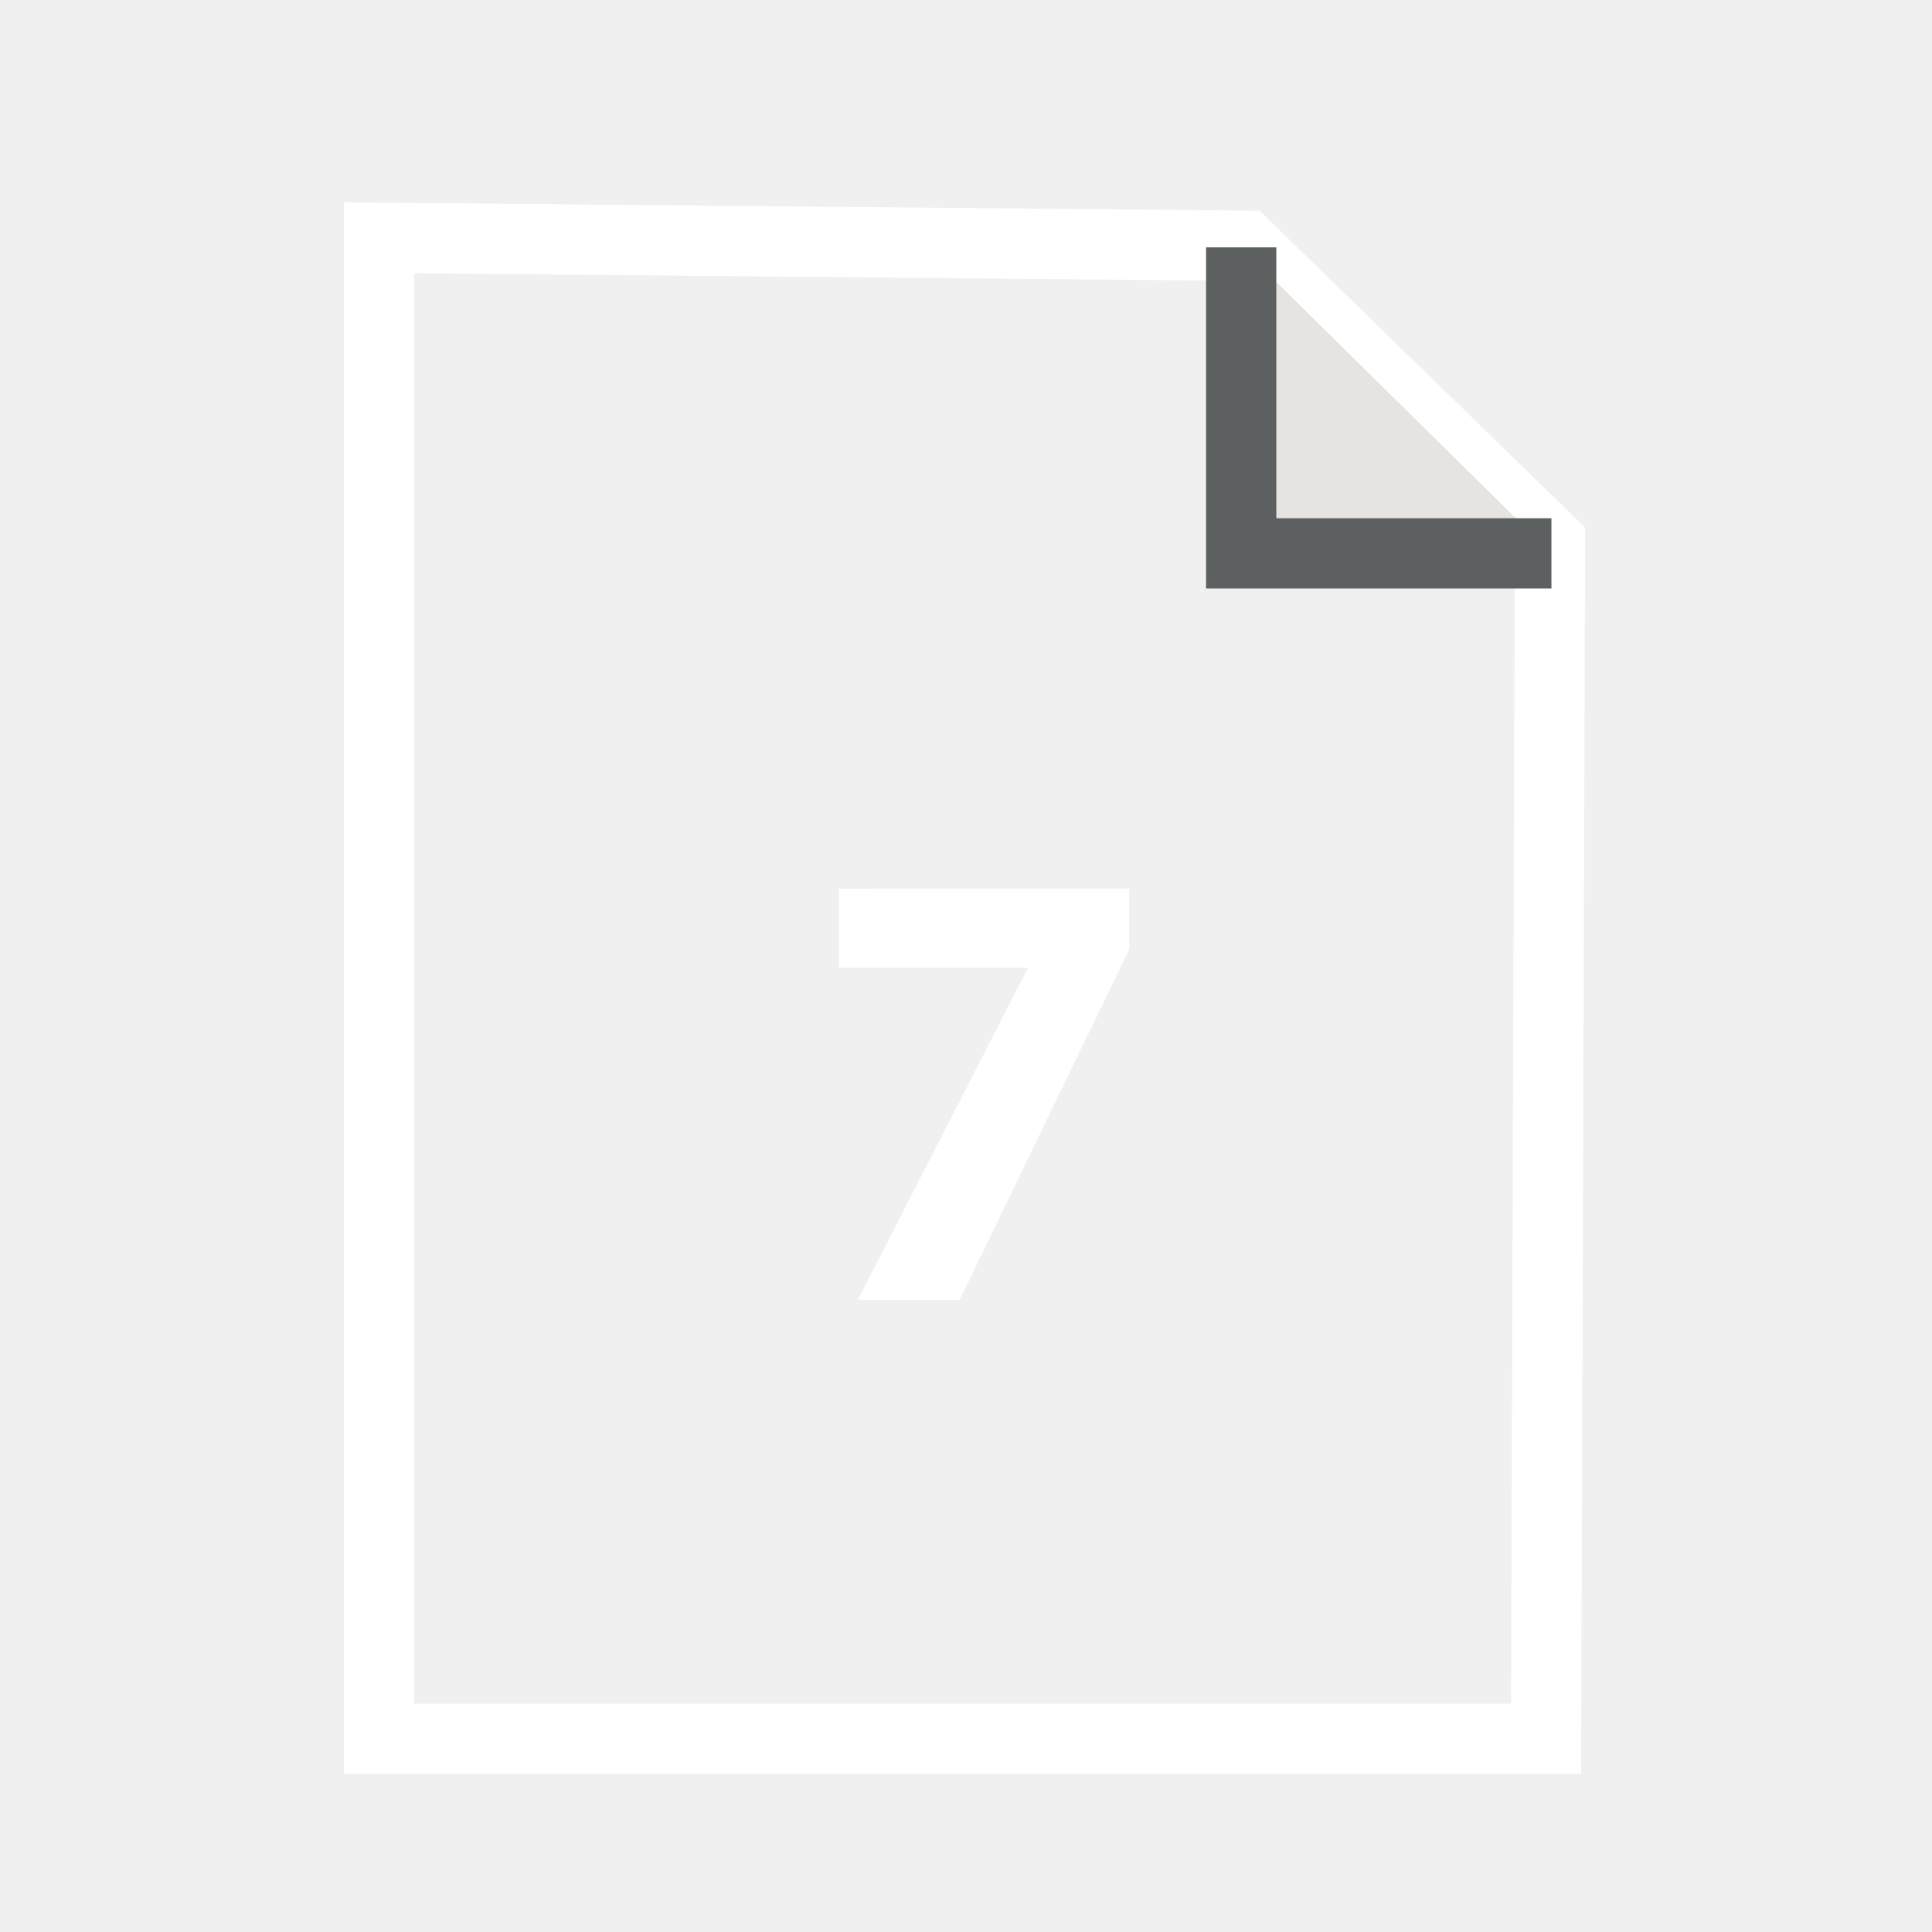
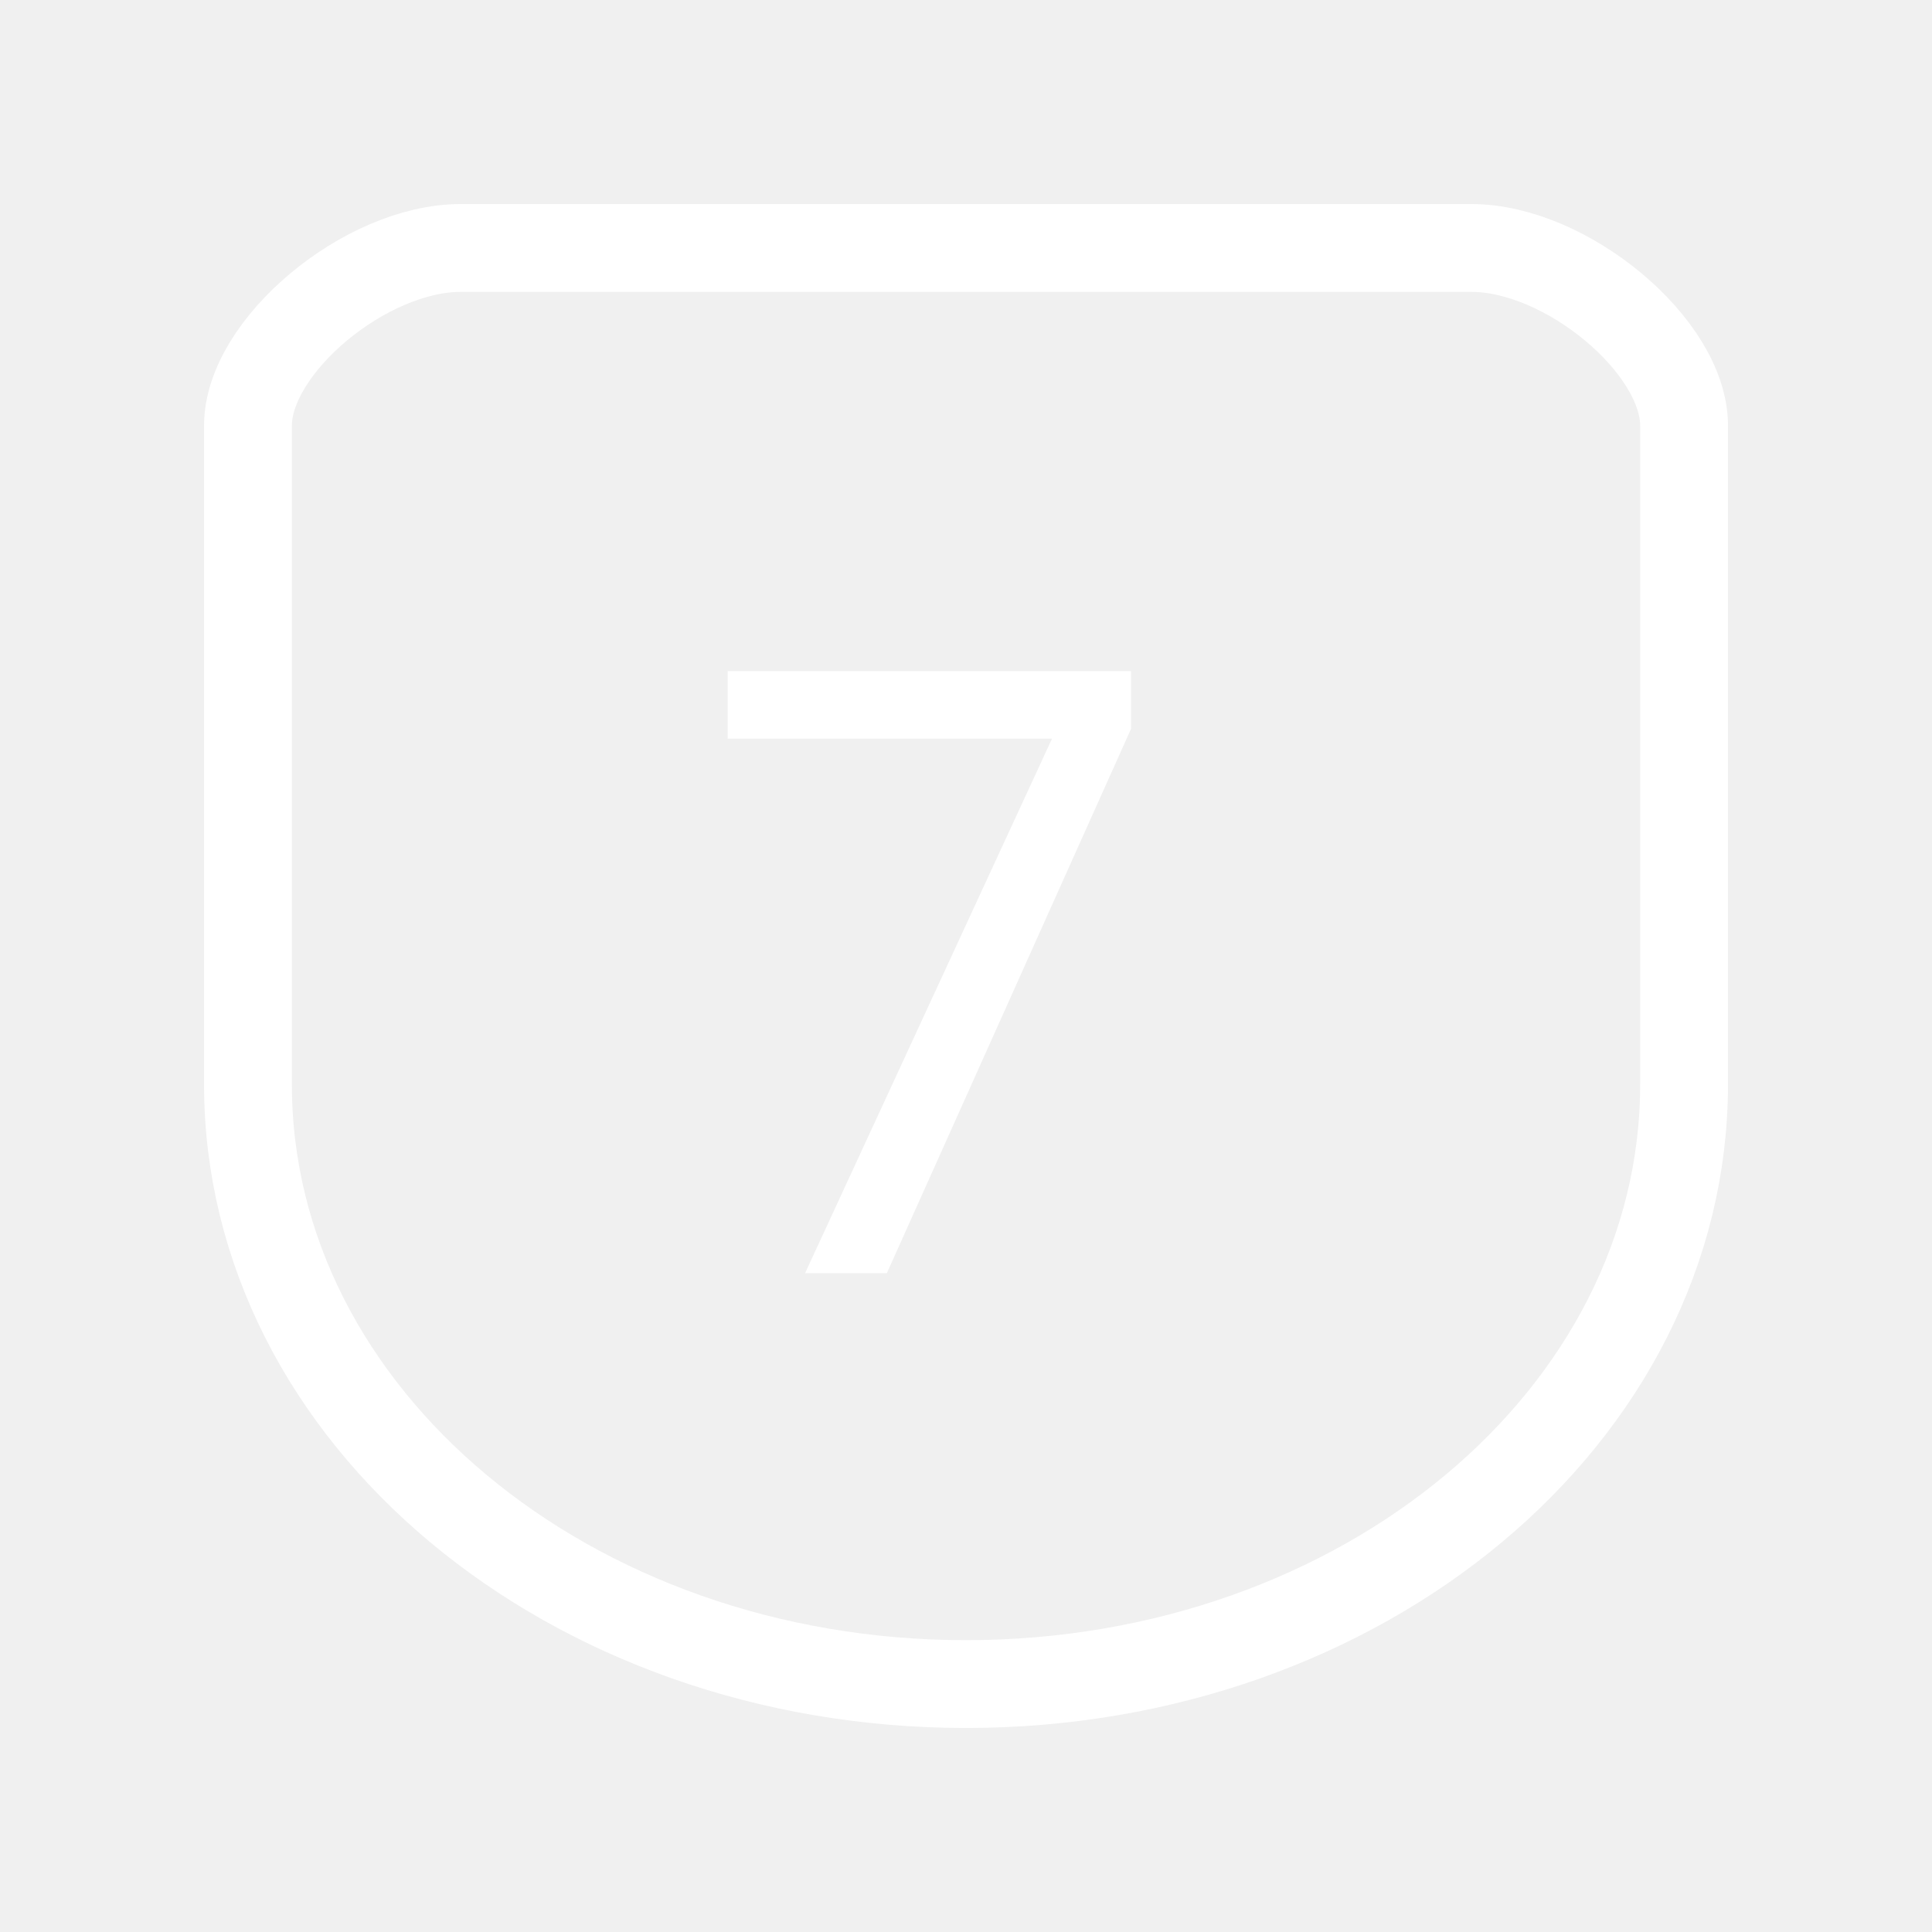
- <svg xmlns="http://www.w3.org/2000/svg" version="1.1" id="Layer_1" x="0px" y="0px" width="55px" height="55px" viewBox="0 0 55 55" enable-background="new 0 0 55 55" xml:space="preserve">
-   <polygon fill="none" stroke="#FFFFFF" stroke-width="2" points="10.793,6.769 10.793,49.501 44.012,49.501 44.126,15.444   35.45,6.996 " />
-   <polyline fill="#E6E3E1" stroke="#5D6060" stroke-width="2" points="35.334,7.042 35.334,15.753 44.166,15.753 " />
-   <g>
-     <path fill="#FFFFFF" d="M32.146,25.296v1.729l-4.825,9.977h-2.898l4.824-9.417v-0.036h-5.365v-2.251L32.146,25.296L32.146,25.296z" />
-   </g>
+ <svg xmlns="http://www.w3.org/2000/svg" version="1.1" width="55" height="55" viewBox="0 0 55 55" id="Layer_1" xml:space="preserve">
+   <defs id="defs13" />
+   <path d="m 7.059,12.116 c 0,-2.264 3.347,-5.057 6.056,-5.057 h 28.771 c 2.706,0 6.056,2.794 6.056,5.057 v 18.752 c 0,9.437 -9.151,17.074 -20.442,17.074 -11.292,0 -20.441,-7.64 -20.441,-17.074 V 12.116 z" id="path3385" style="fill:none;stroke:#ffffff;stroke-width:2.5;stroke-linecap:square;stroke-miterlimit:4;stroke-opacity:1;stroke-dasharray:none" />
+   <text x="19.654" y="36.248" id="text3759" xml:space="preserve" style="font-size:11px;font-style:normal;font-weight:normal;line-height:125%;letter-spacing:0px;word-spacing:0px;fill:#000000;fill-opacity:1;stroke:none;font-family:Sans">
+     <tspan x="19.654" y="36.248" id="tspan3761" style="font-size:24px;fill:#ffffff;fill-opacity:1">7</tspan>
+   </text>
</svg>
